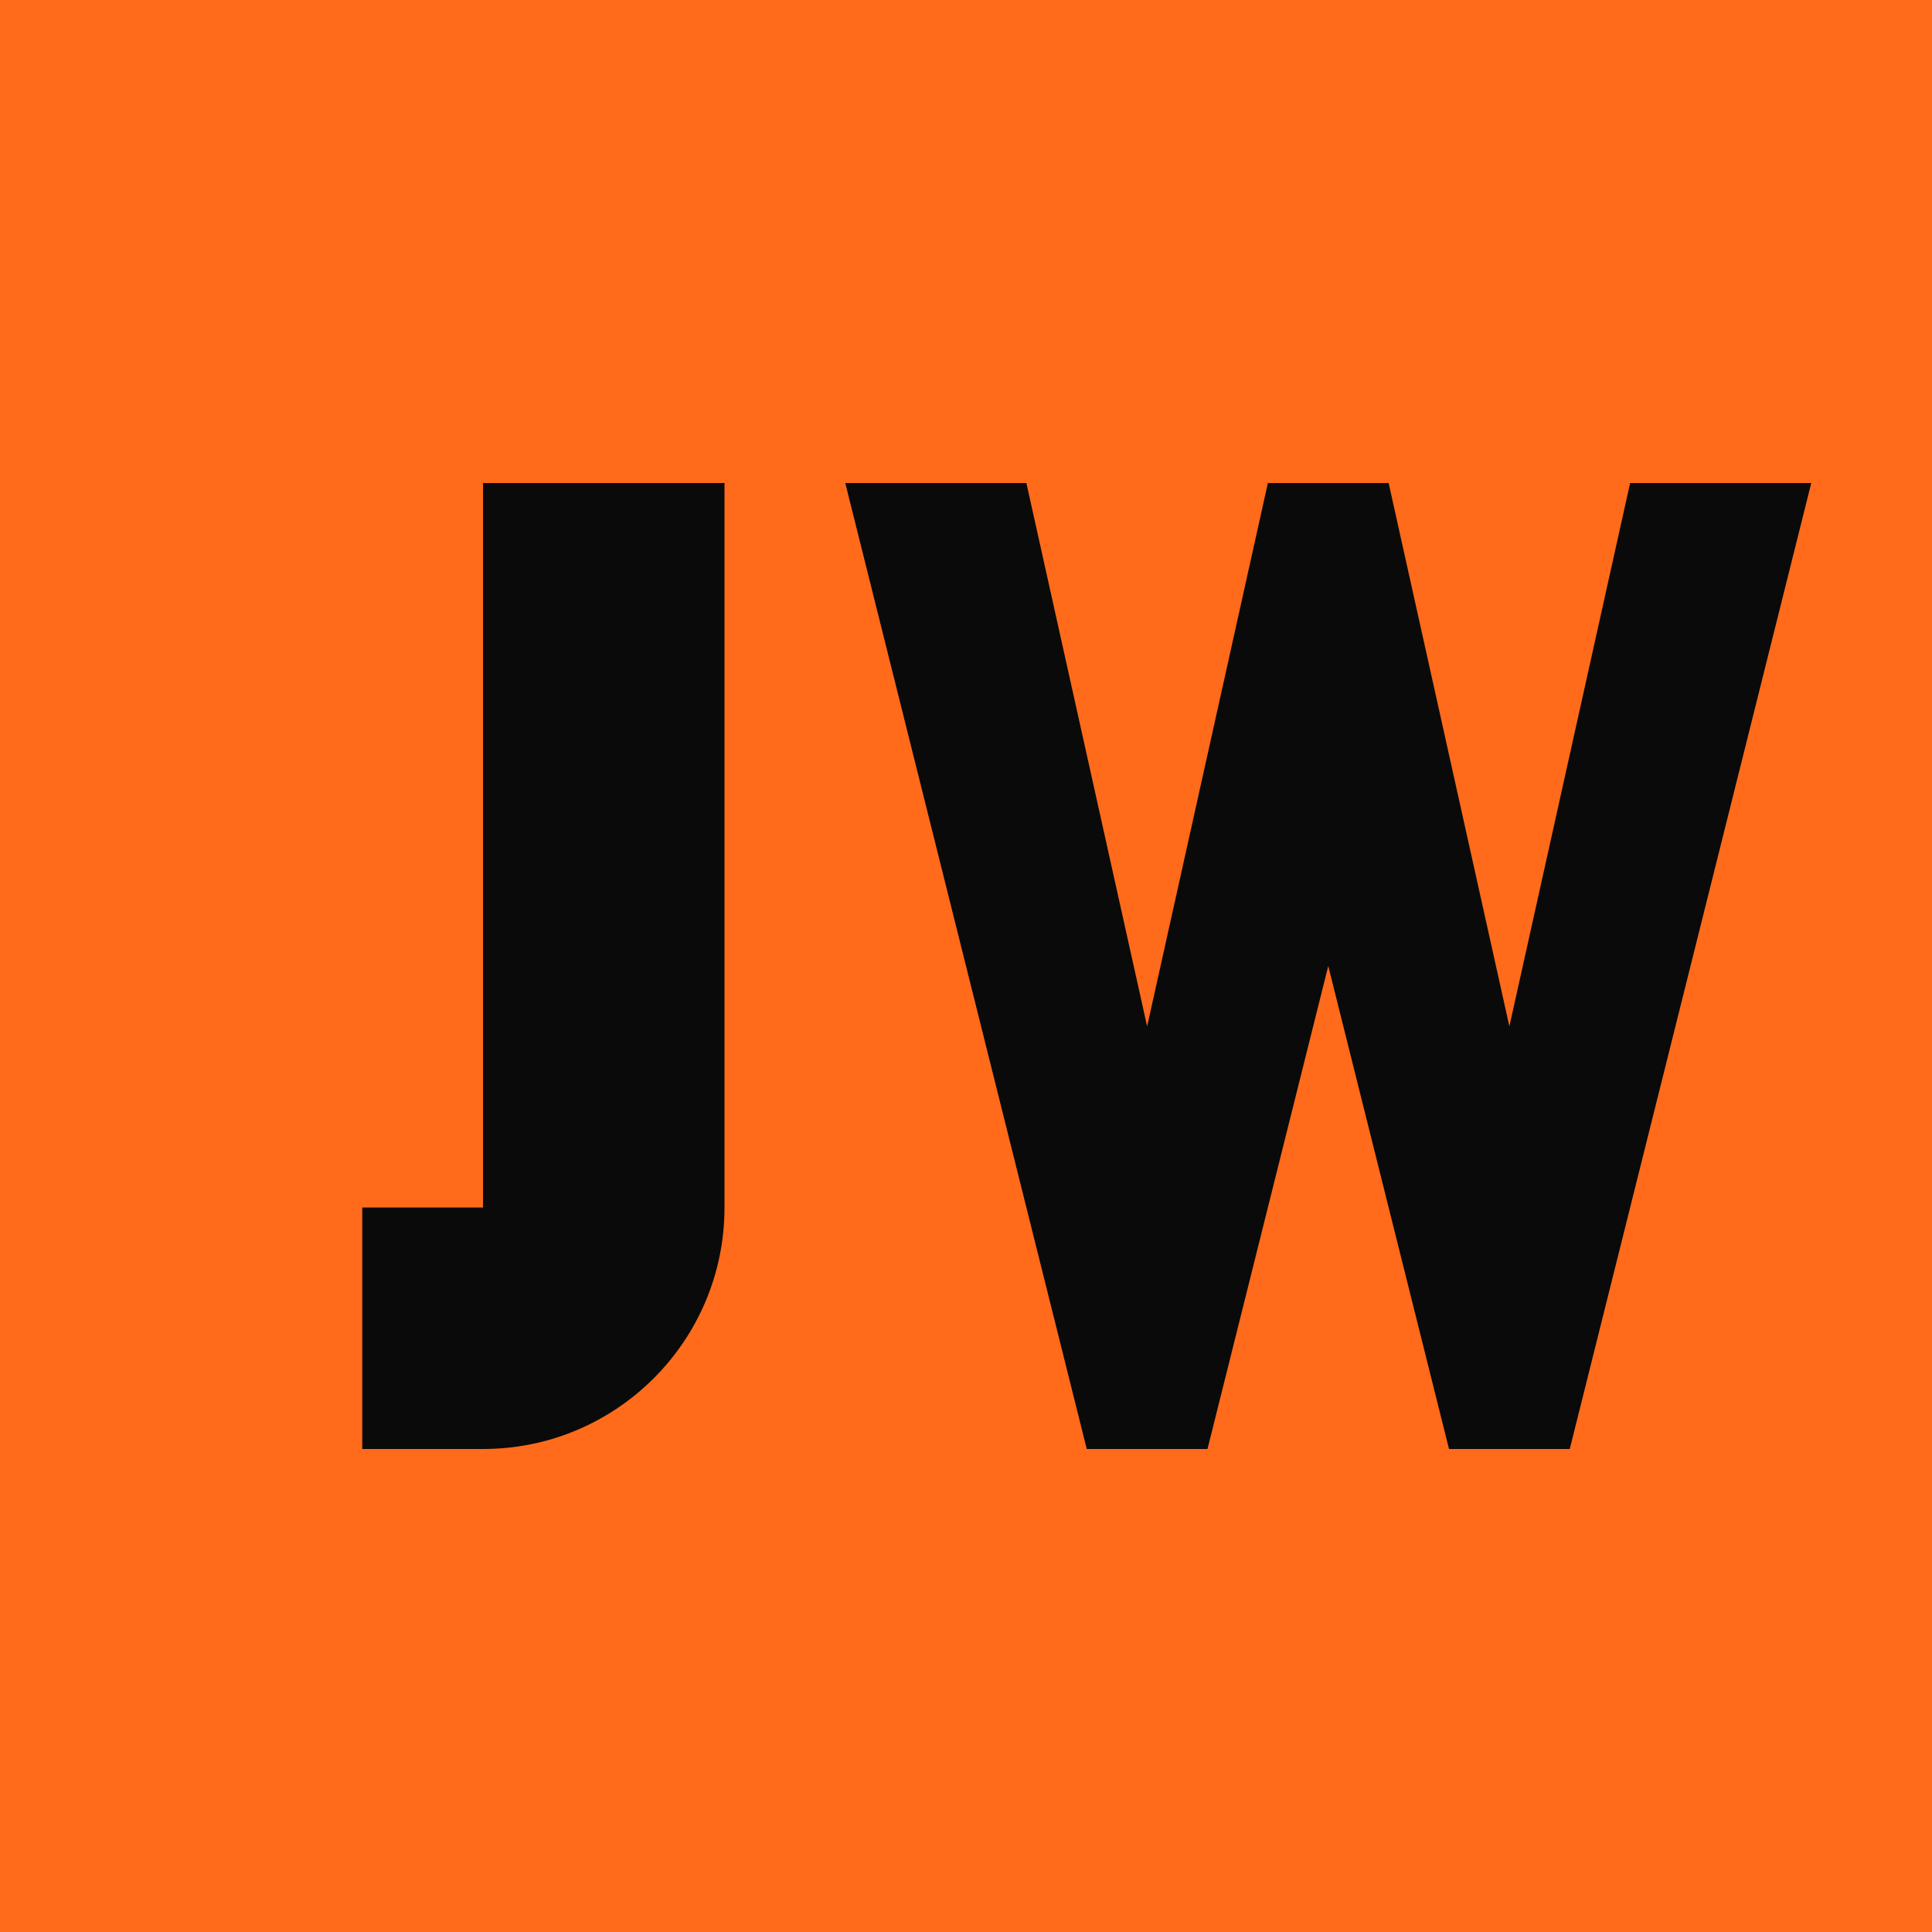
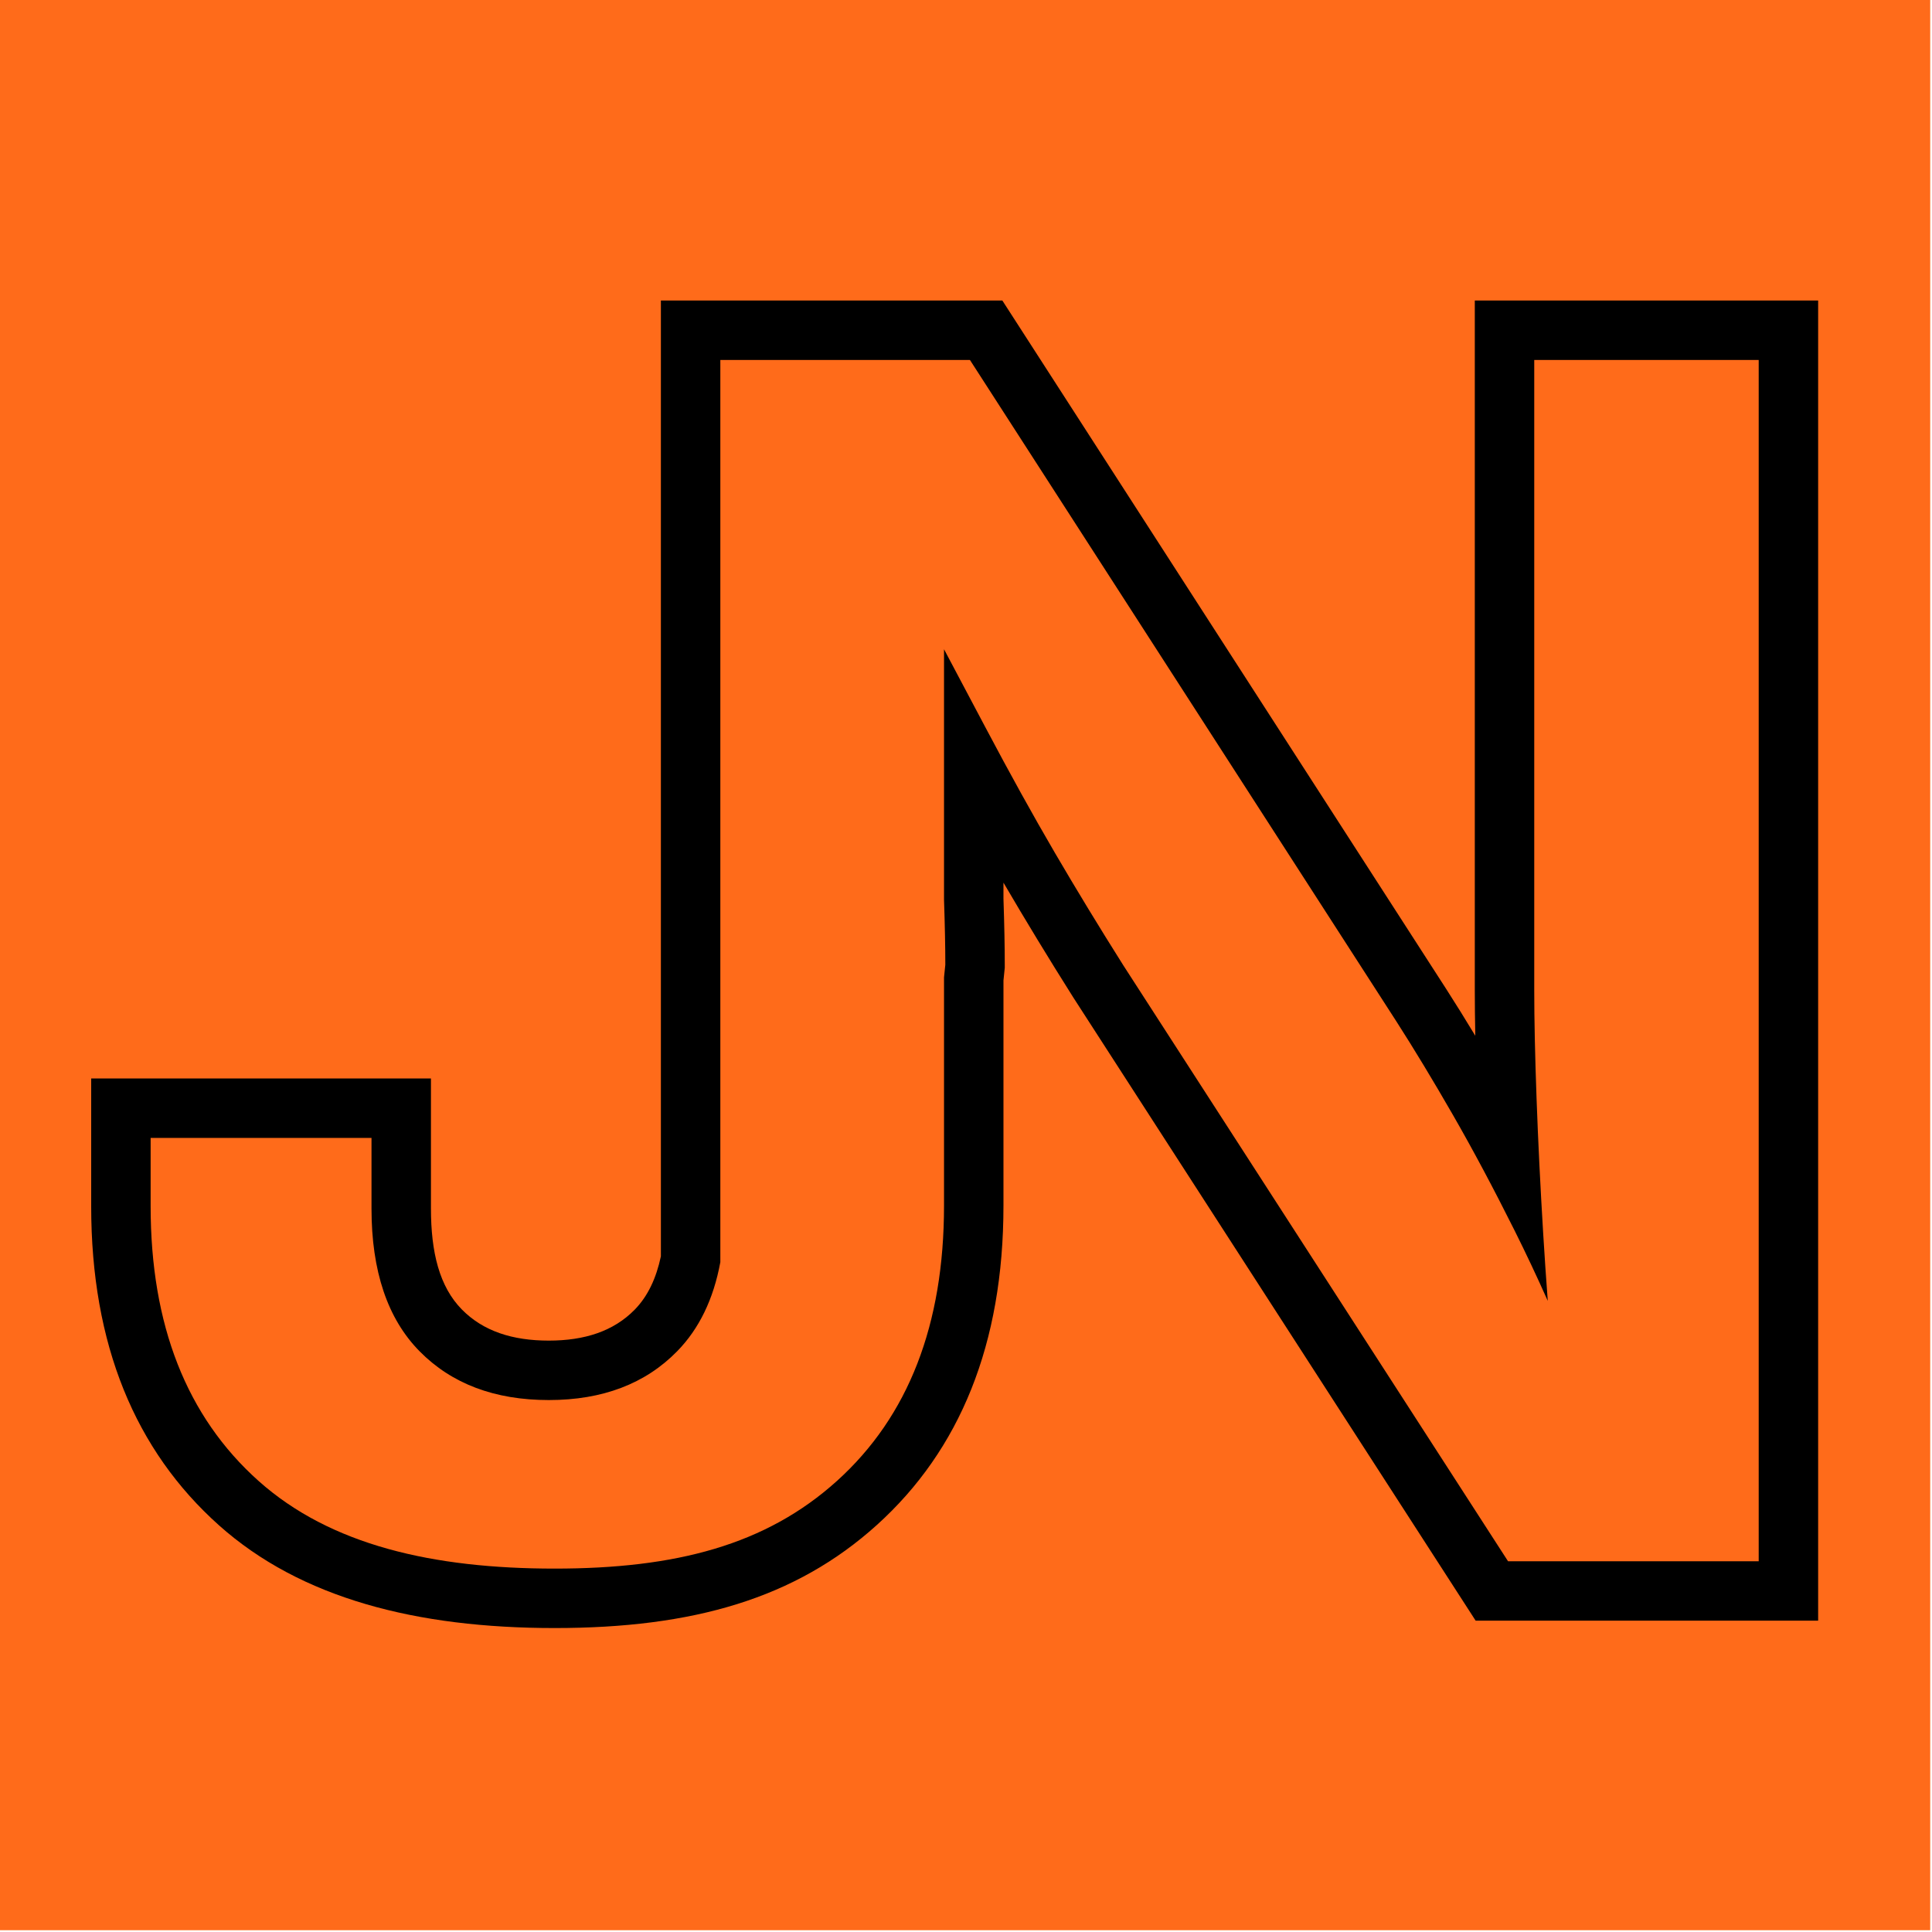
- <svg xmlns="http://www.w3.org/2000/svg" viewBox="0 0 32 32">
-   <rect width="32" height="32" fill="#ff6b1a" />
-   <path d="M6 8h6v12a4 4 0 0 1-4 4H6v-4h2V8zM14 8h3l2 9 2-9h2l2 9 2-9h3l-4 16h-2l-2-8-2 8h-2z" fill="#0a0a0b" />
+ <svg xmlns="http://www.w3.org/2000/svg" width="100%" height="100%" viewBox="0 0 455 455" version="1.1" xml:space="preserve" style="fill-rule:evenodd;clip-rule:evenodd;stroke-linejoin:round;stroke-miterlimit:2;">
+   <g transform="matrix(0.914678,0,0,0.914678,-22.8808,-42.152)">
+     <rect x="25.015" y="46.084" width="496.983" height="496.983" style="fill:rgb(255,107,26);" />
+   </g>
+   <g transform="matrix(0.948517,0,0,0.924539,-181.19,11.4313)">
+     <path d="M425.415,236.61L425.415,294.735C425.415,325.07 416.566,348.437 398.869,364.837C381.171,381.237 358.762,387.205 328.735,387.205C298.558,387.205 273.085,381.249 255.221,364.874C237.356,348.499 228.424,325.168 228.424,294.882L228.424,277.493L283.265,277.493L283.265,295.476C283.265,311.435 287.244,323.557 295.201,331.843C303.158,340.128 313.852,344.271 327.282,344.271C340.623,344.271 351.247,340.128 359.155,331.843C364.611,326.127 368.184,318.561 369.876,309.146L369.876,79.325L431.847,79.325L537.745,247.839C542.116,254.826 546.777,262.734 551.728,271.563C556.68,280.392 561.81,290.259 567.12,301.165C569.861,306.796 572.595,312.744 575.32,319.008C574.909,313.397 574.532,307.717 574.191,301.971C573.471,289.843 572.92,278.337 572.537,267.452C572.154,256.568 571.962,247.36 571.962,239.83L571.962,79.325L627.692,79.325L627.692,385.33L565.455,385.33L470.005,233.649C464.004,223.896 458.313,214.297 452.931,204.852C447.55,195.407 441.783,184.721 435.63,172.793C432.549,166.82 429.144,160.228 425.415,153.017L425.415,216.83C425.63,223.324 425.737,228.843 425.737,233.386L425.415,236.61Z" style="fill:rgb(255,107,26);" />
+     <path d="M557.325,251.473C557.243,247.232 557.202,243.351 557.202,239.83L557.202,64.182L642.452,64.182L642.452,400.472L557.415,400.472L457.564,241.798L457.523,241.732C451.431,231.83 445.653,222.084 440.189,212.494L440.174,212.469L440.174,216.568C440.391,223.154 440.497,228.761 440.497,233.386L440.497,234.161L440.175,237.385L440.175,294.735C440.175,330.025 429.35,356.996 408.762,376.075C388.516,394.837 363.088,402.347 328.735,402.347C294.426,402.347 265.697,394.784 245.386,376.166C224.586,357.099 213.664,330.146 213.664,294.882L213.664,262.35L298.025,262.35L298.025,295.476C298.025,306.672 300.132,315.402 305.715,321.215C311.03,326.749 318.311,329.129 327.282,329.129C336.151,329.129 343.352,326.757 348.609,321.249C351.906,317.795 353.96,313.211 355.116,307.663L355.116,64.182L439.893,64.182L550.159,239.647L550.167,239.661C552.474,243.348 554.86,247.286 557.325,251.473ZM425.415,236.61L425.737,233.386C425.737,228.843 425.63,223.324 425.415,216.83L425.415,153.017C429.144,160.228 432.549,166.82 435.63,172.793C441.783,184.721 447.55,195.407 452.931,204.852C458.313,214.297 464.004,223.896 470.005,233.649L565.455,385.33L627.692,385.33L627.692,79.325L571.962,79.325L571.962,239.83C571.962,247.36 572.154,256.568 572.537,267.452C572.92,278.337 573.471,289.843 574.191,301.971C574.532,307.717 574.909,313.397 575.32,319.008C572.595,312.744 569.861,306.796 567.12,301.165C561.81,290.259 556.68,280.392 551.728,271.563C546.777,262.734 542.116,254.826 537.745,247.839L431.847,79.325L369.876,79.325L369.876,309.146C368.184,318.561 364.611,326.127 359.155,331.843C351.247,340.128 340.623,344.271 327.282,344.271C313.852,344.271 303.158,340.128 295.201,331.843C287.244,323.557 283.265,311.435 283.265,295.476L283.265,277.493L228.424,277.493L228.424,294.882C228.424,325.168 237.356,348.499 255.221,364.874C273.085,381.249 298.558,387.205 328.735,387.205C358.762,387.205 381.171,381.237 398.869,364.837C416.566,348.437 425.415,325.07 425.415,294.735L425.415,236.61Z" />
+   </g>
</svg>
